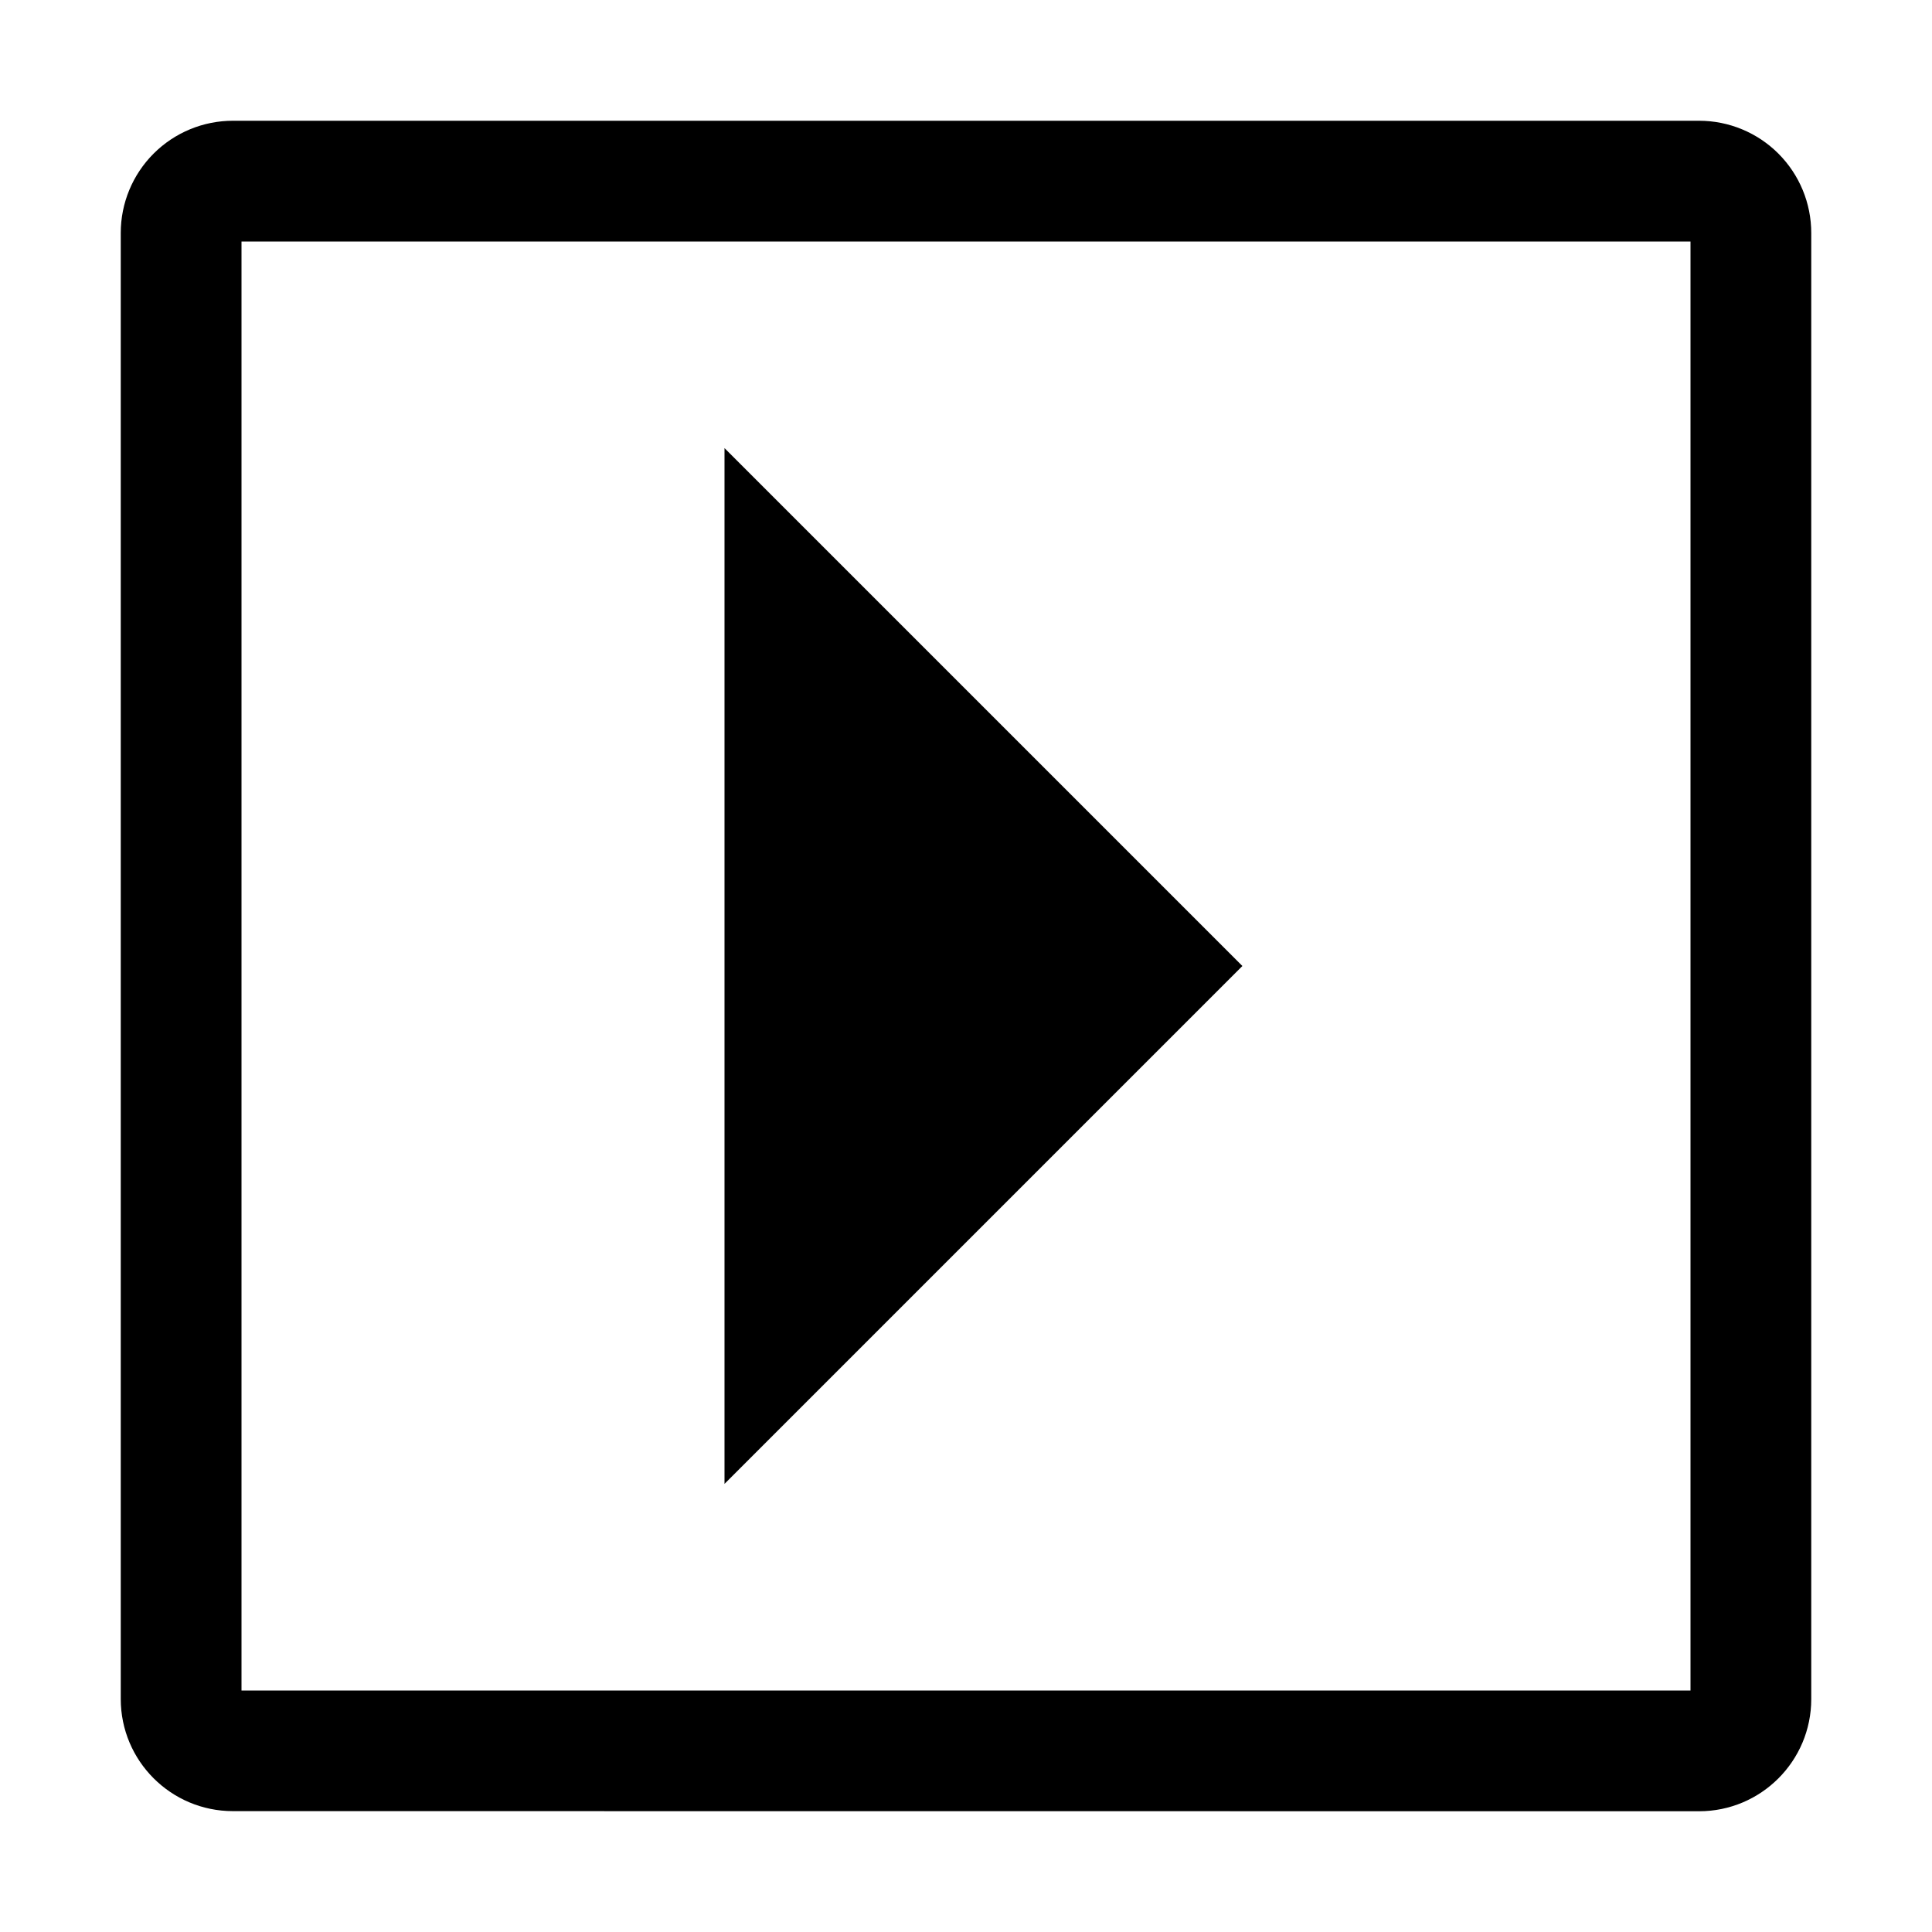
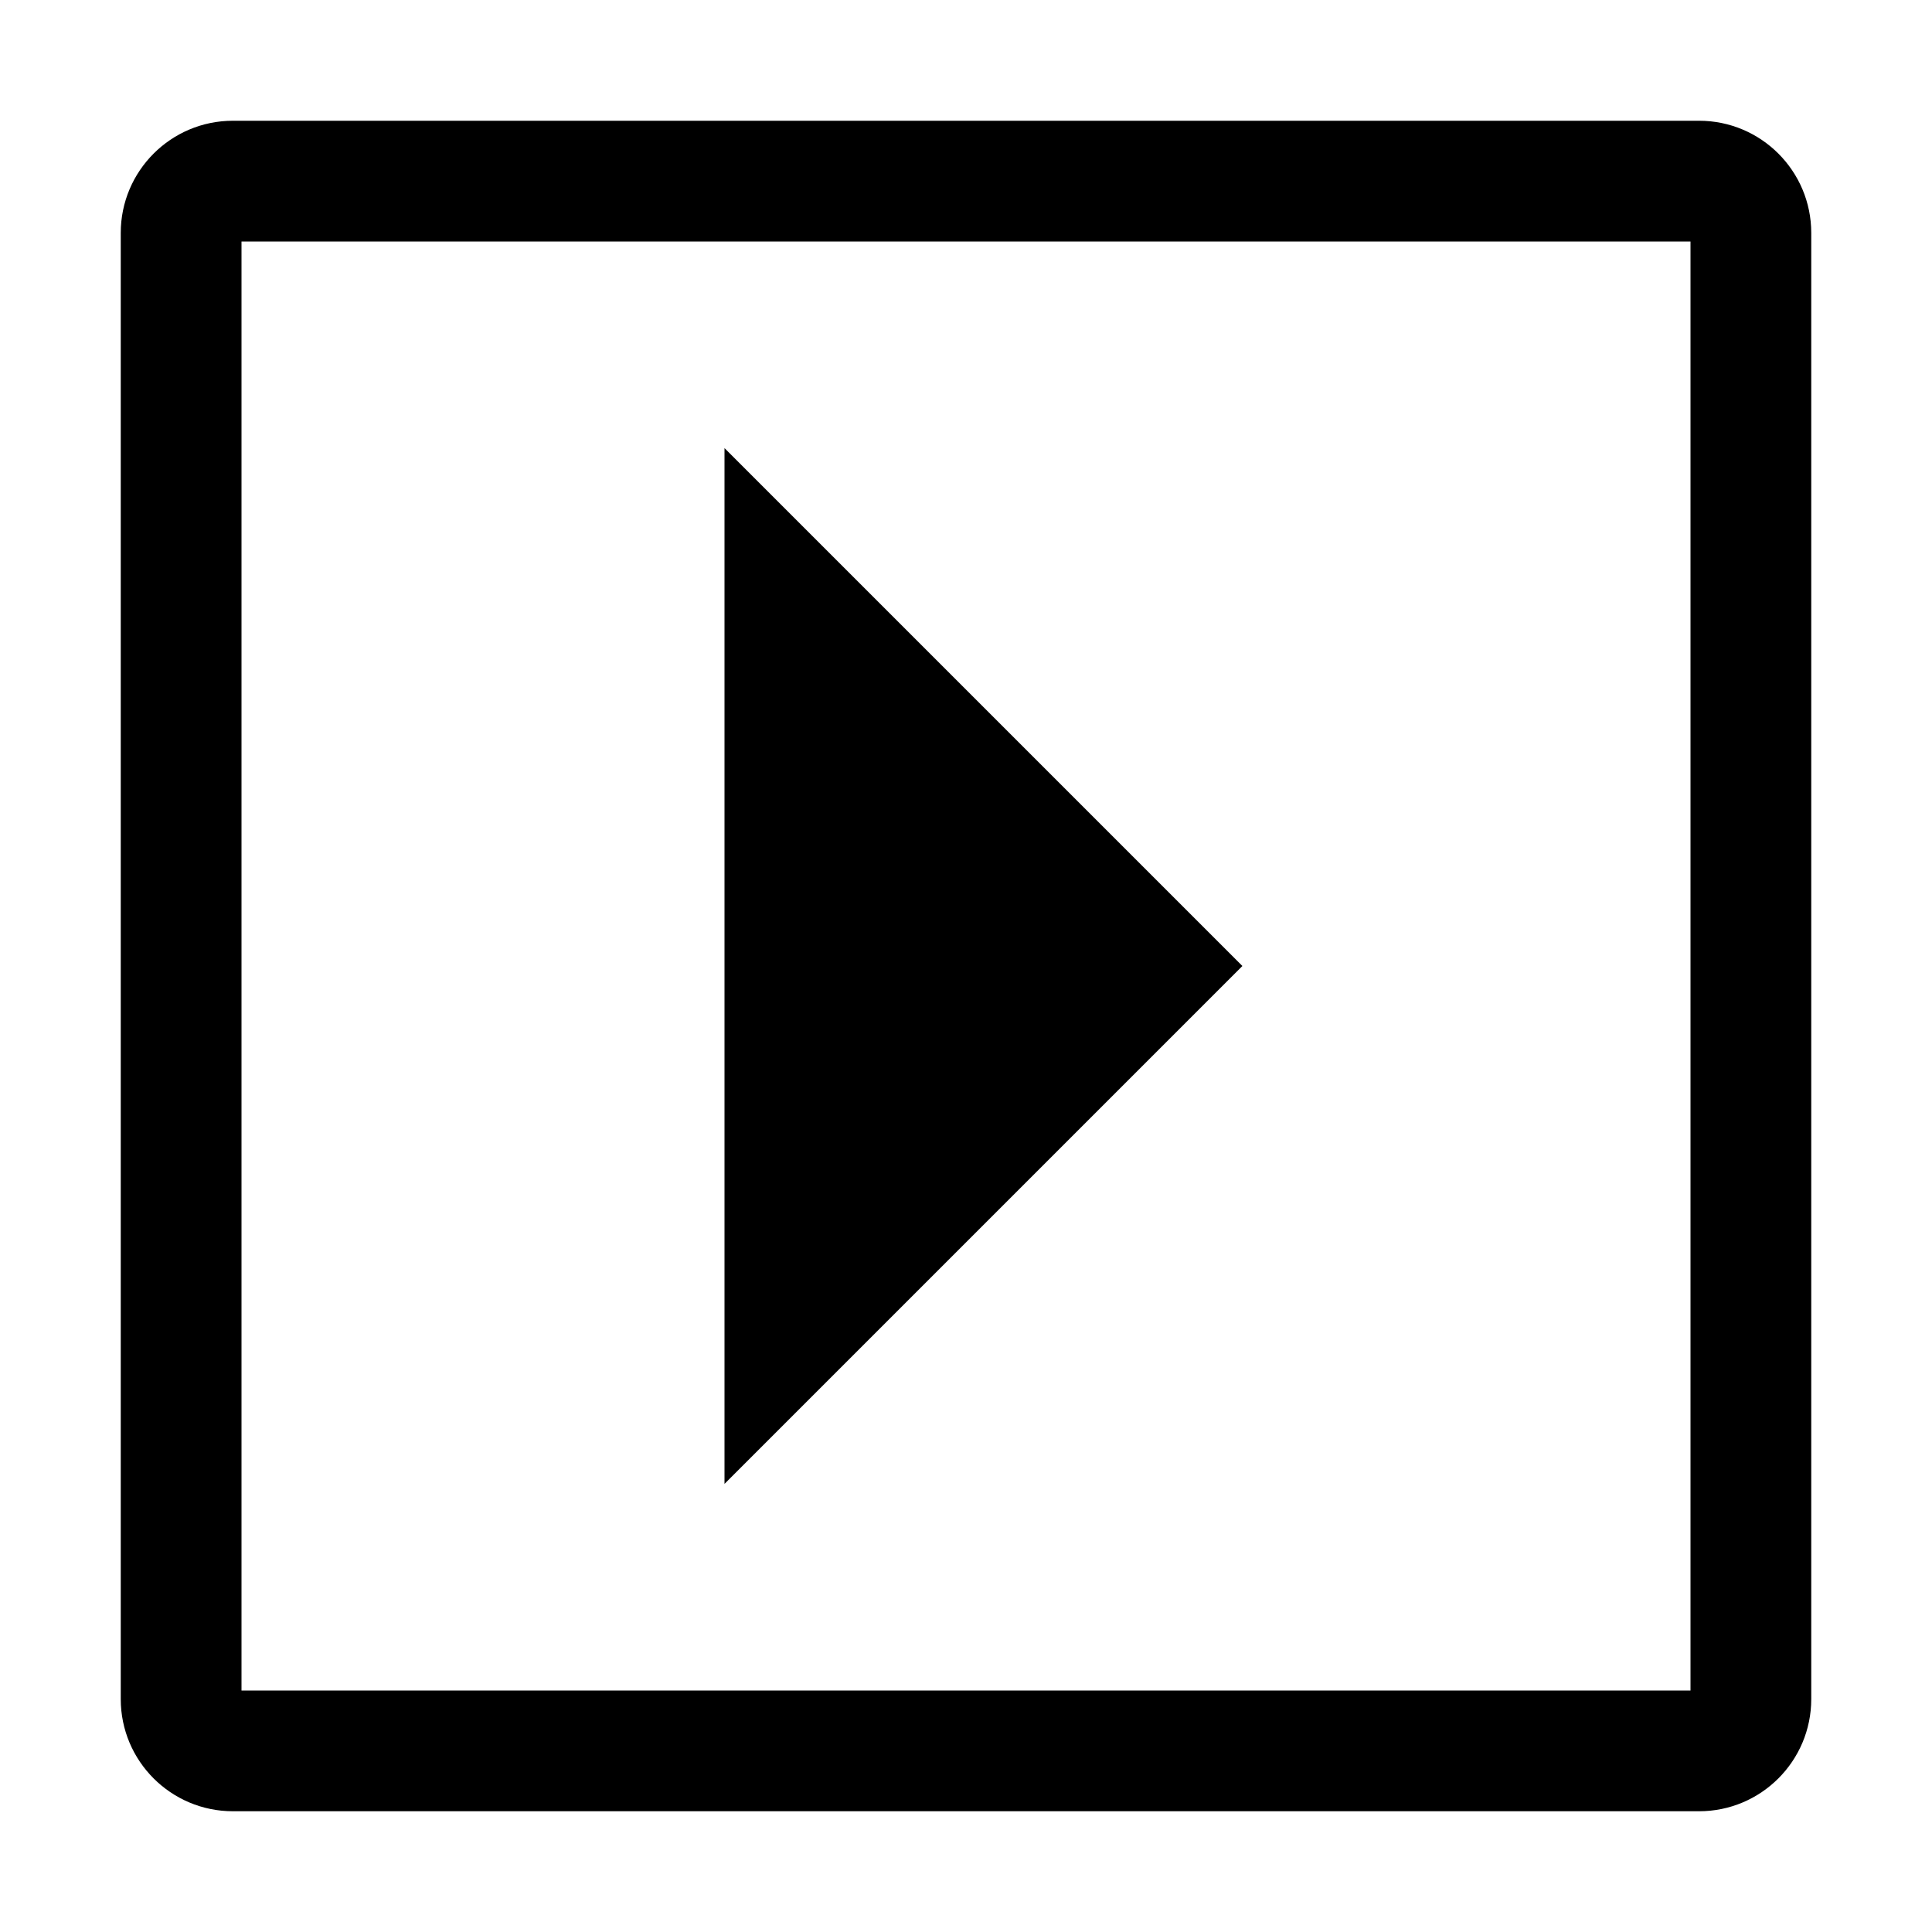
<svg xmlns="http://www.w3.org/2000/svg" viewBox="0 0 16 16">
-   <path d="M14.071 15a.929.929 0 00.929-.929V1.93a.929.929 0 00-.929-.93H1.93a.929.929 0 00-.93.929V14.07a.929.929 0 00.929.929zM2 2h12v12H2zm4 1.711L10.289 8 6 12.289z" />
+   <g id="icons">
+     <path d="M14.071,15A.929.929,0,0,0,15,14.071V1.929A.929.929,0,0,0,14.071,1H1.929A.929.929,0,0,0,1,1.929V14.071A.929.929,0,0,0,1.929,15ZM2,2H14V14H2ZM6,3.711,10.289,8,6,12.289Z" />
+   </g>
</svg>
